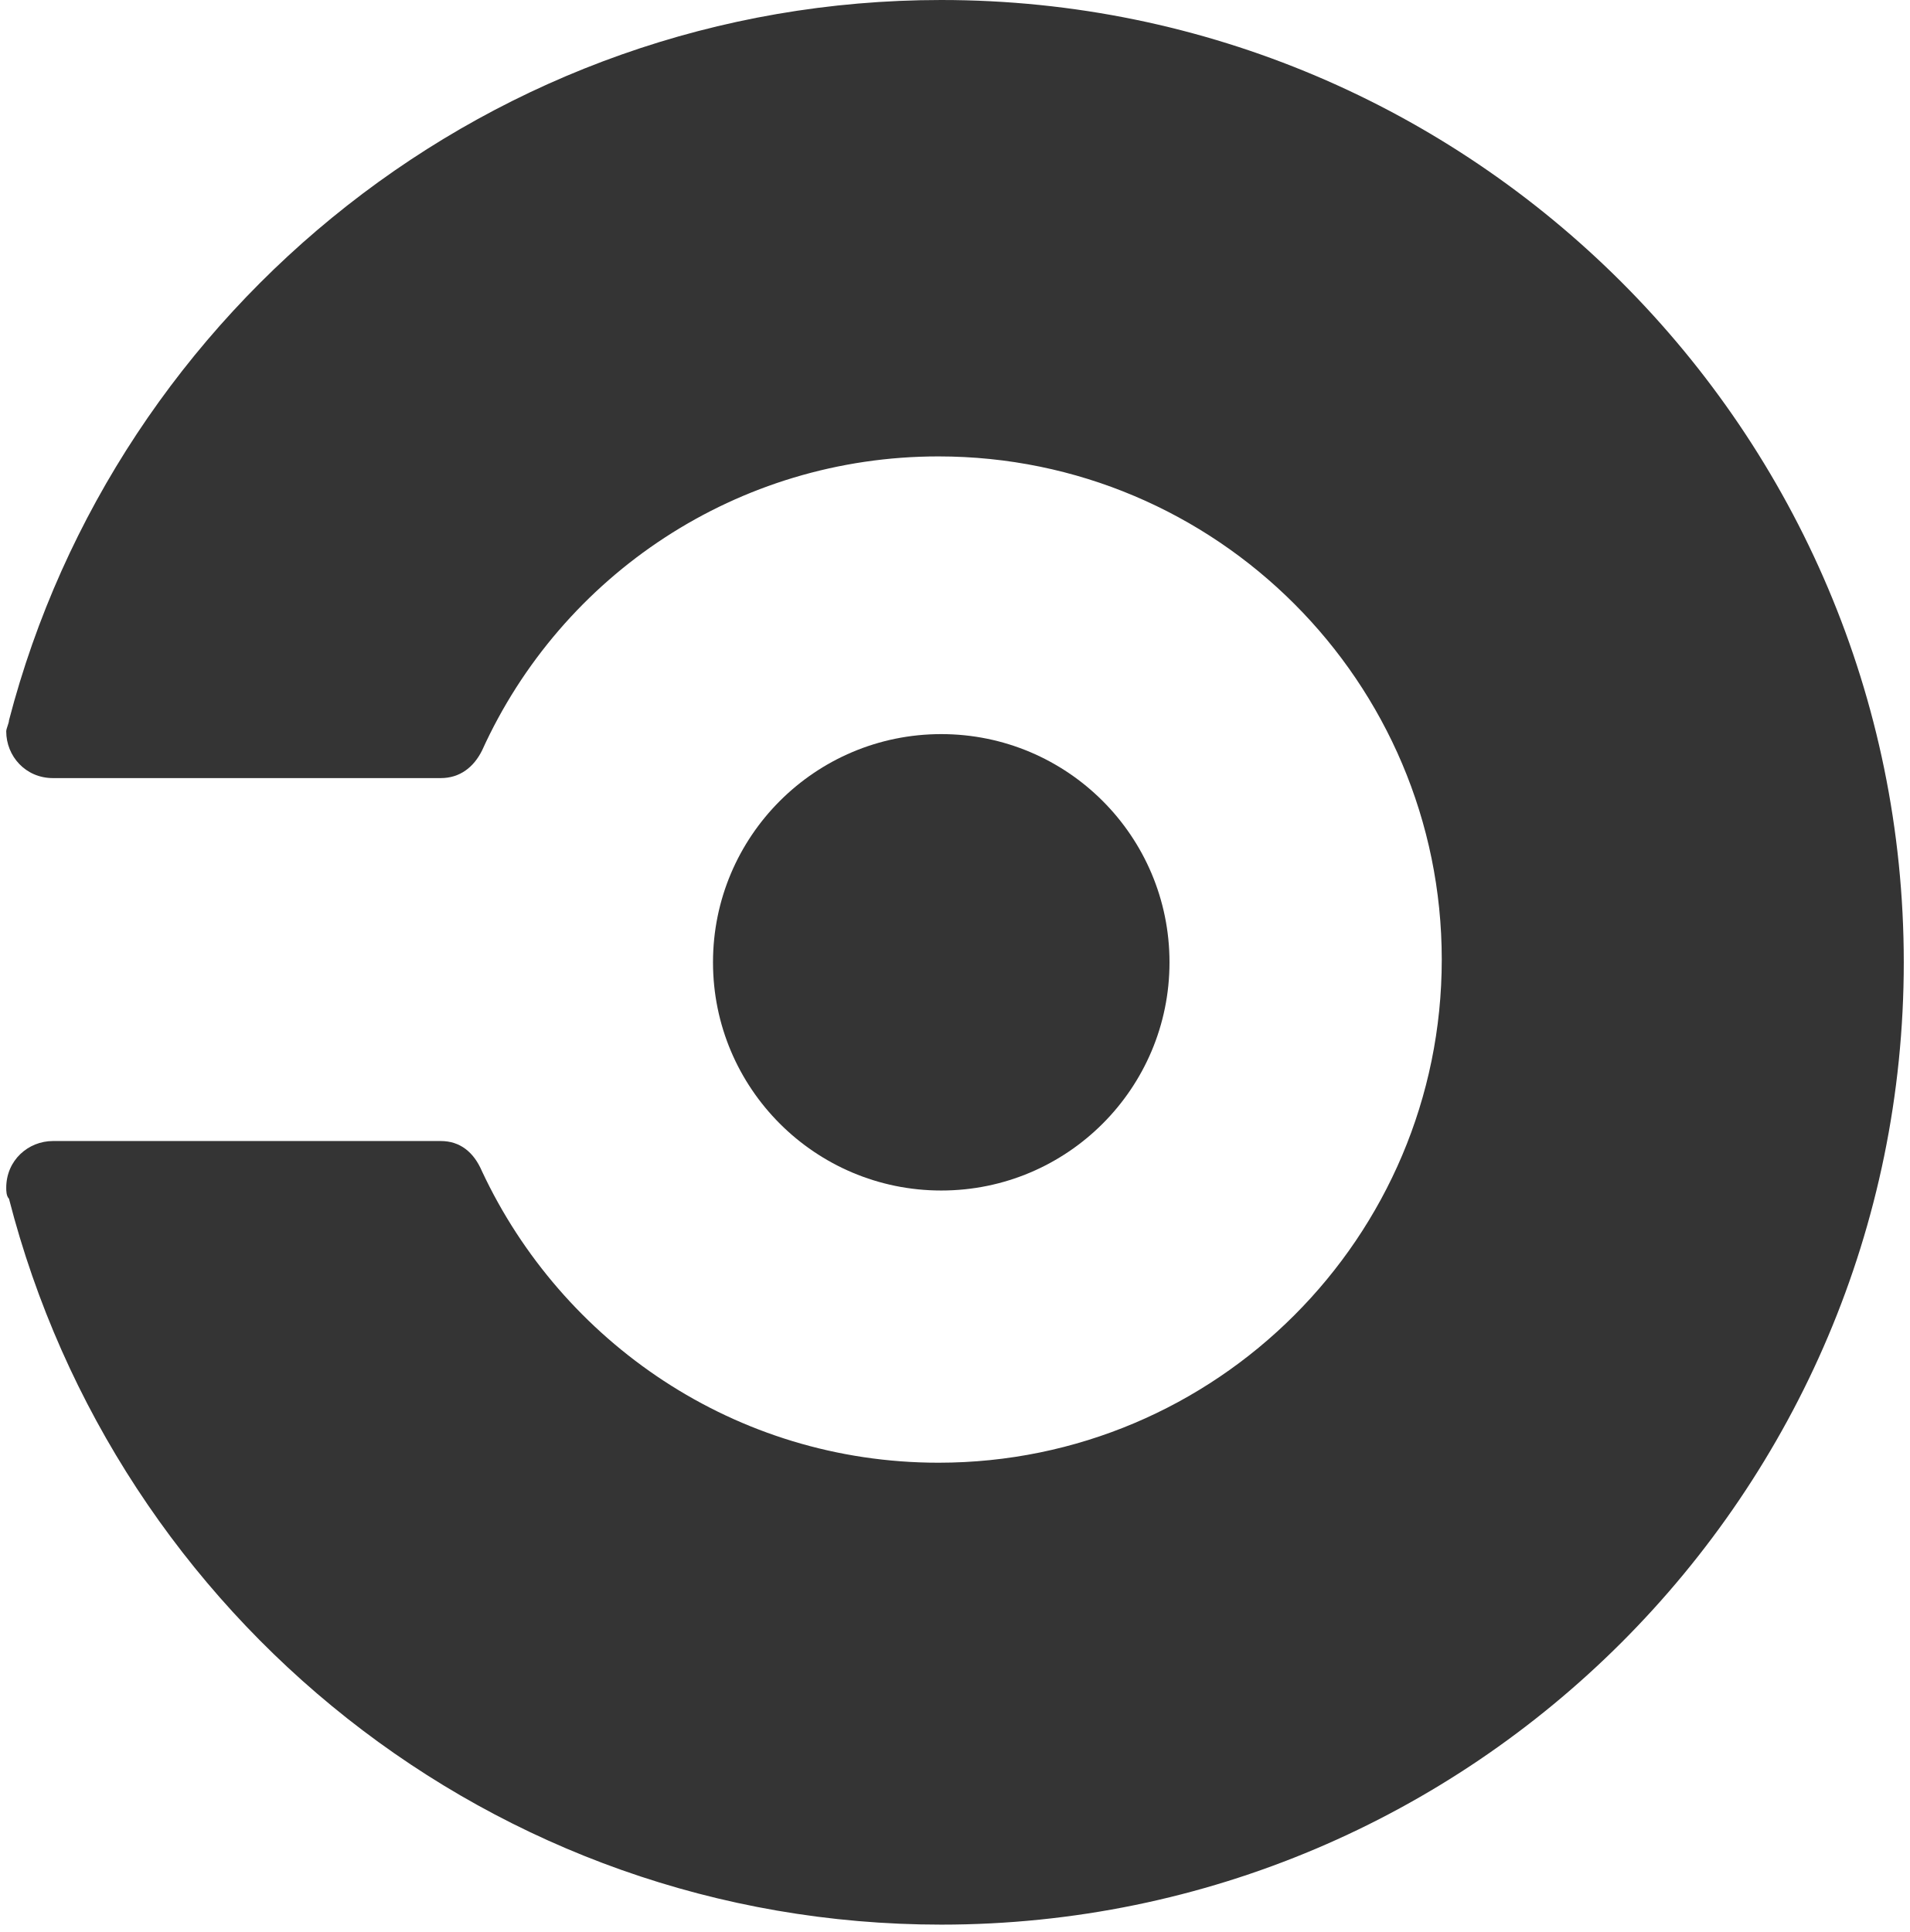
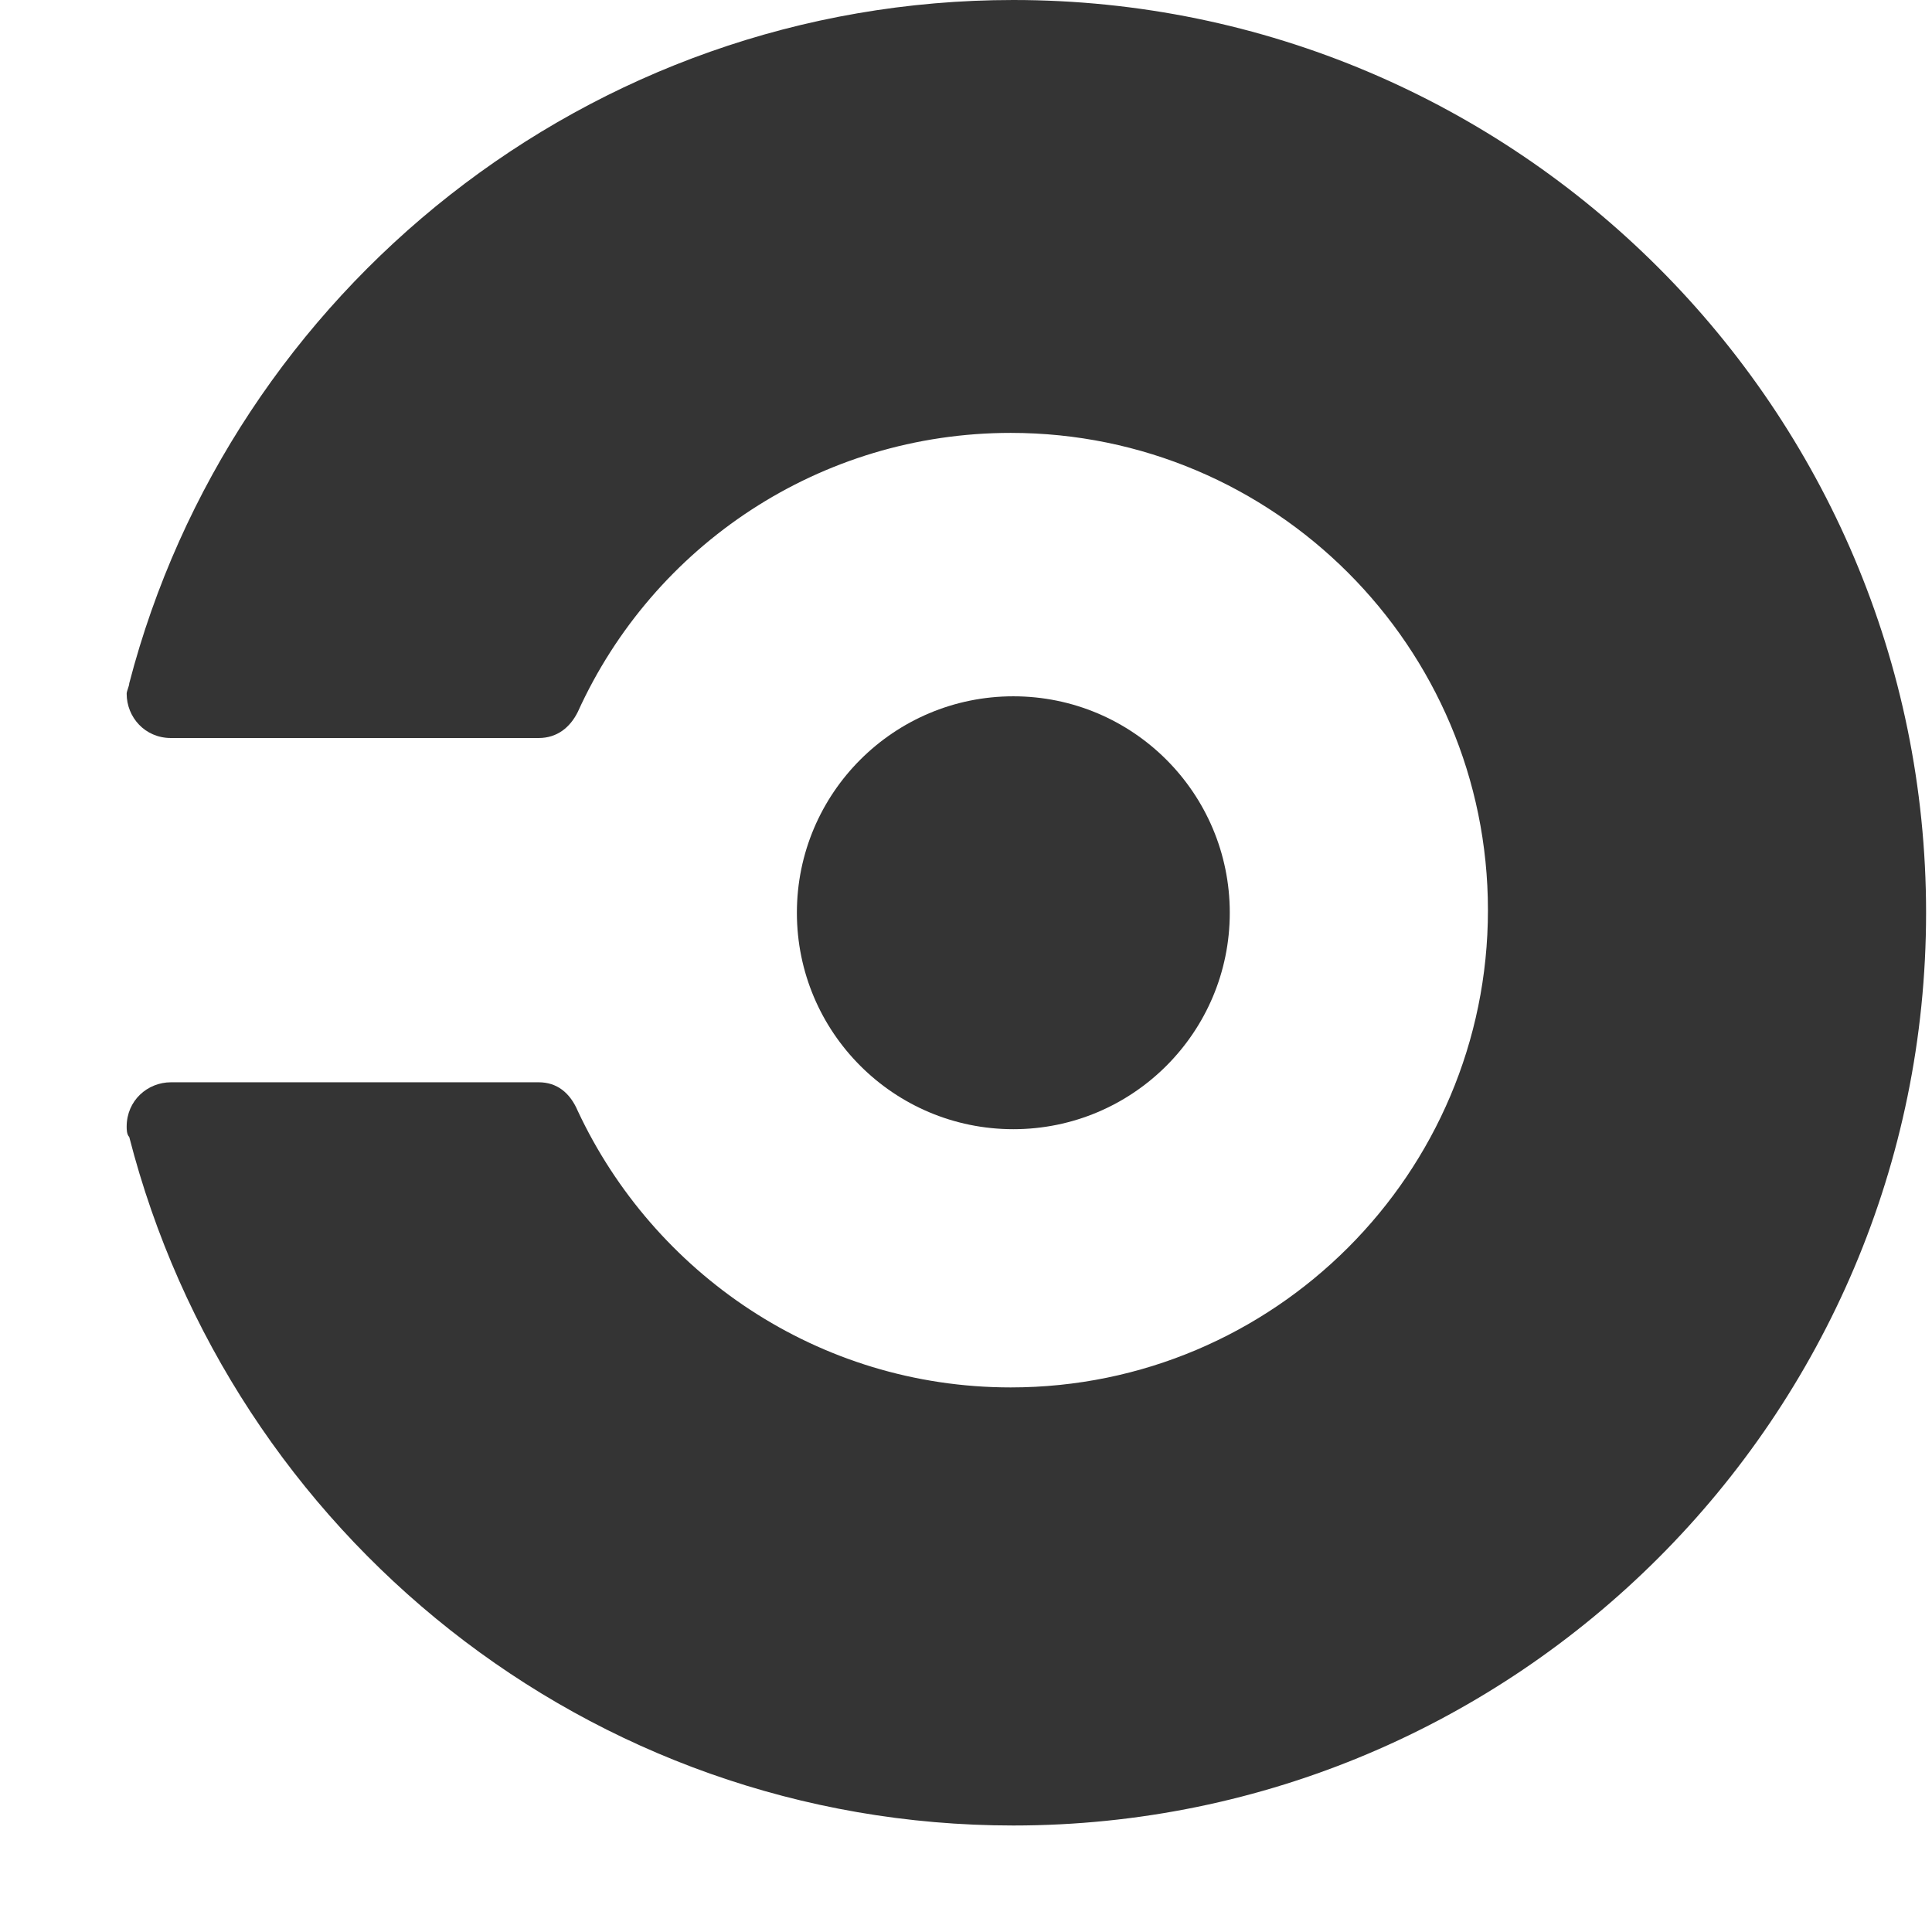
- <svg xmlns="http://www.w3.org/2000/svg" width="2471" height="2500" viewBox="0 0 256 259" preserveAspectRatio="xMinYMin meet">
-   <g fill="#343434">
-     <circle cx="126.157" cy="129.008" r="30.593" />
-     <path d="M1.204 96.572c0 .368-.369 1.105-.369 1.474 0 3.317 2.58 6.266 6.266 6.266h51.972c2.58 0 4.423-1.474 5.529-3.686 10.69-23.59 34.28-39.44 61.186-39.44 37.228 0 67.453 30.225 67.453 67.453s-30.225 67.453-67.453 67.453c-27.276 0-50.497-16.218-61.186-39.071-1.106-2.58-2.949-4.055-5.53-4.055H7.103c-3.318 0-6.267 2.58-6.267 6.267 0 .368 0 1.105.369 1.474 14.375 56.026 64.872 97.309 124.953 97.309 71.139 0 129.008-57.87 129.008-129.008C255.165 57.869 197.295 0 126.157 0 66.077 0 15.579 41.283 1.204 96.572z" />
-   </g>
+ <svg xmlns="http://www.w3.org/2000/svg" width="32" height="32" viewBox="0 0 32 32" fill="none">
+   <path d="M16.784 18.703C18.764 18.703 20.369 17.098 20.369 15.118C20.369 13.138 18.764 11.533 16.784 11.533C14.804 11.533 13.199 13.138 13.199 15.118C13.199 17.098 14.804 18.703 16.784 18.703Z" fill="#343434" />
+   <path d="M2.141 11.317C2.141 11.36 2.098 11.447 2.098 11.49C2.098 11.879 2.4 12.224 2.832 12.224H8.922C9.225 12.224 9.441 12.051 9.57 11.792C10.823 9.028 13.588 7.17 16.741 7.17C21.103 7.17 24.645 10.712 24.645 15.075C24.645 19.438 21.103 22.98 16.741 22.98C13.544 22.98 10.823 21.079 9.57 18.401C9.441 18.099 9.225 17.926 8.922 17.926H2.832C2.443 17.926 2.098 18.228 2.098 18.66C2.098 18.703 2.098 18.79 2.141 18.833C3.826 25.398 9.743 30.236 16.784 30.236C25.121 30.236 31.902 23.455 31.902 15.118C31.902 6.782 25.12 0 16.784 0C9.743 0 3.825 4.838 2.141 11.317Z" fill="#343434" />
</svg>
